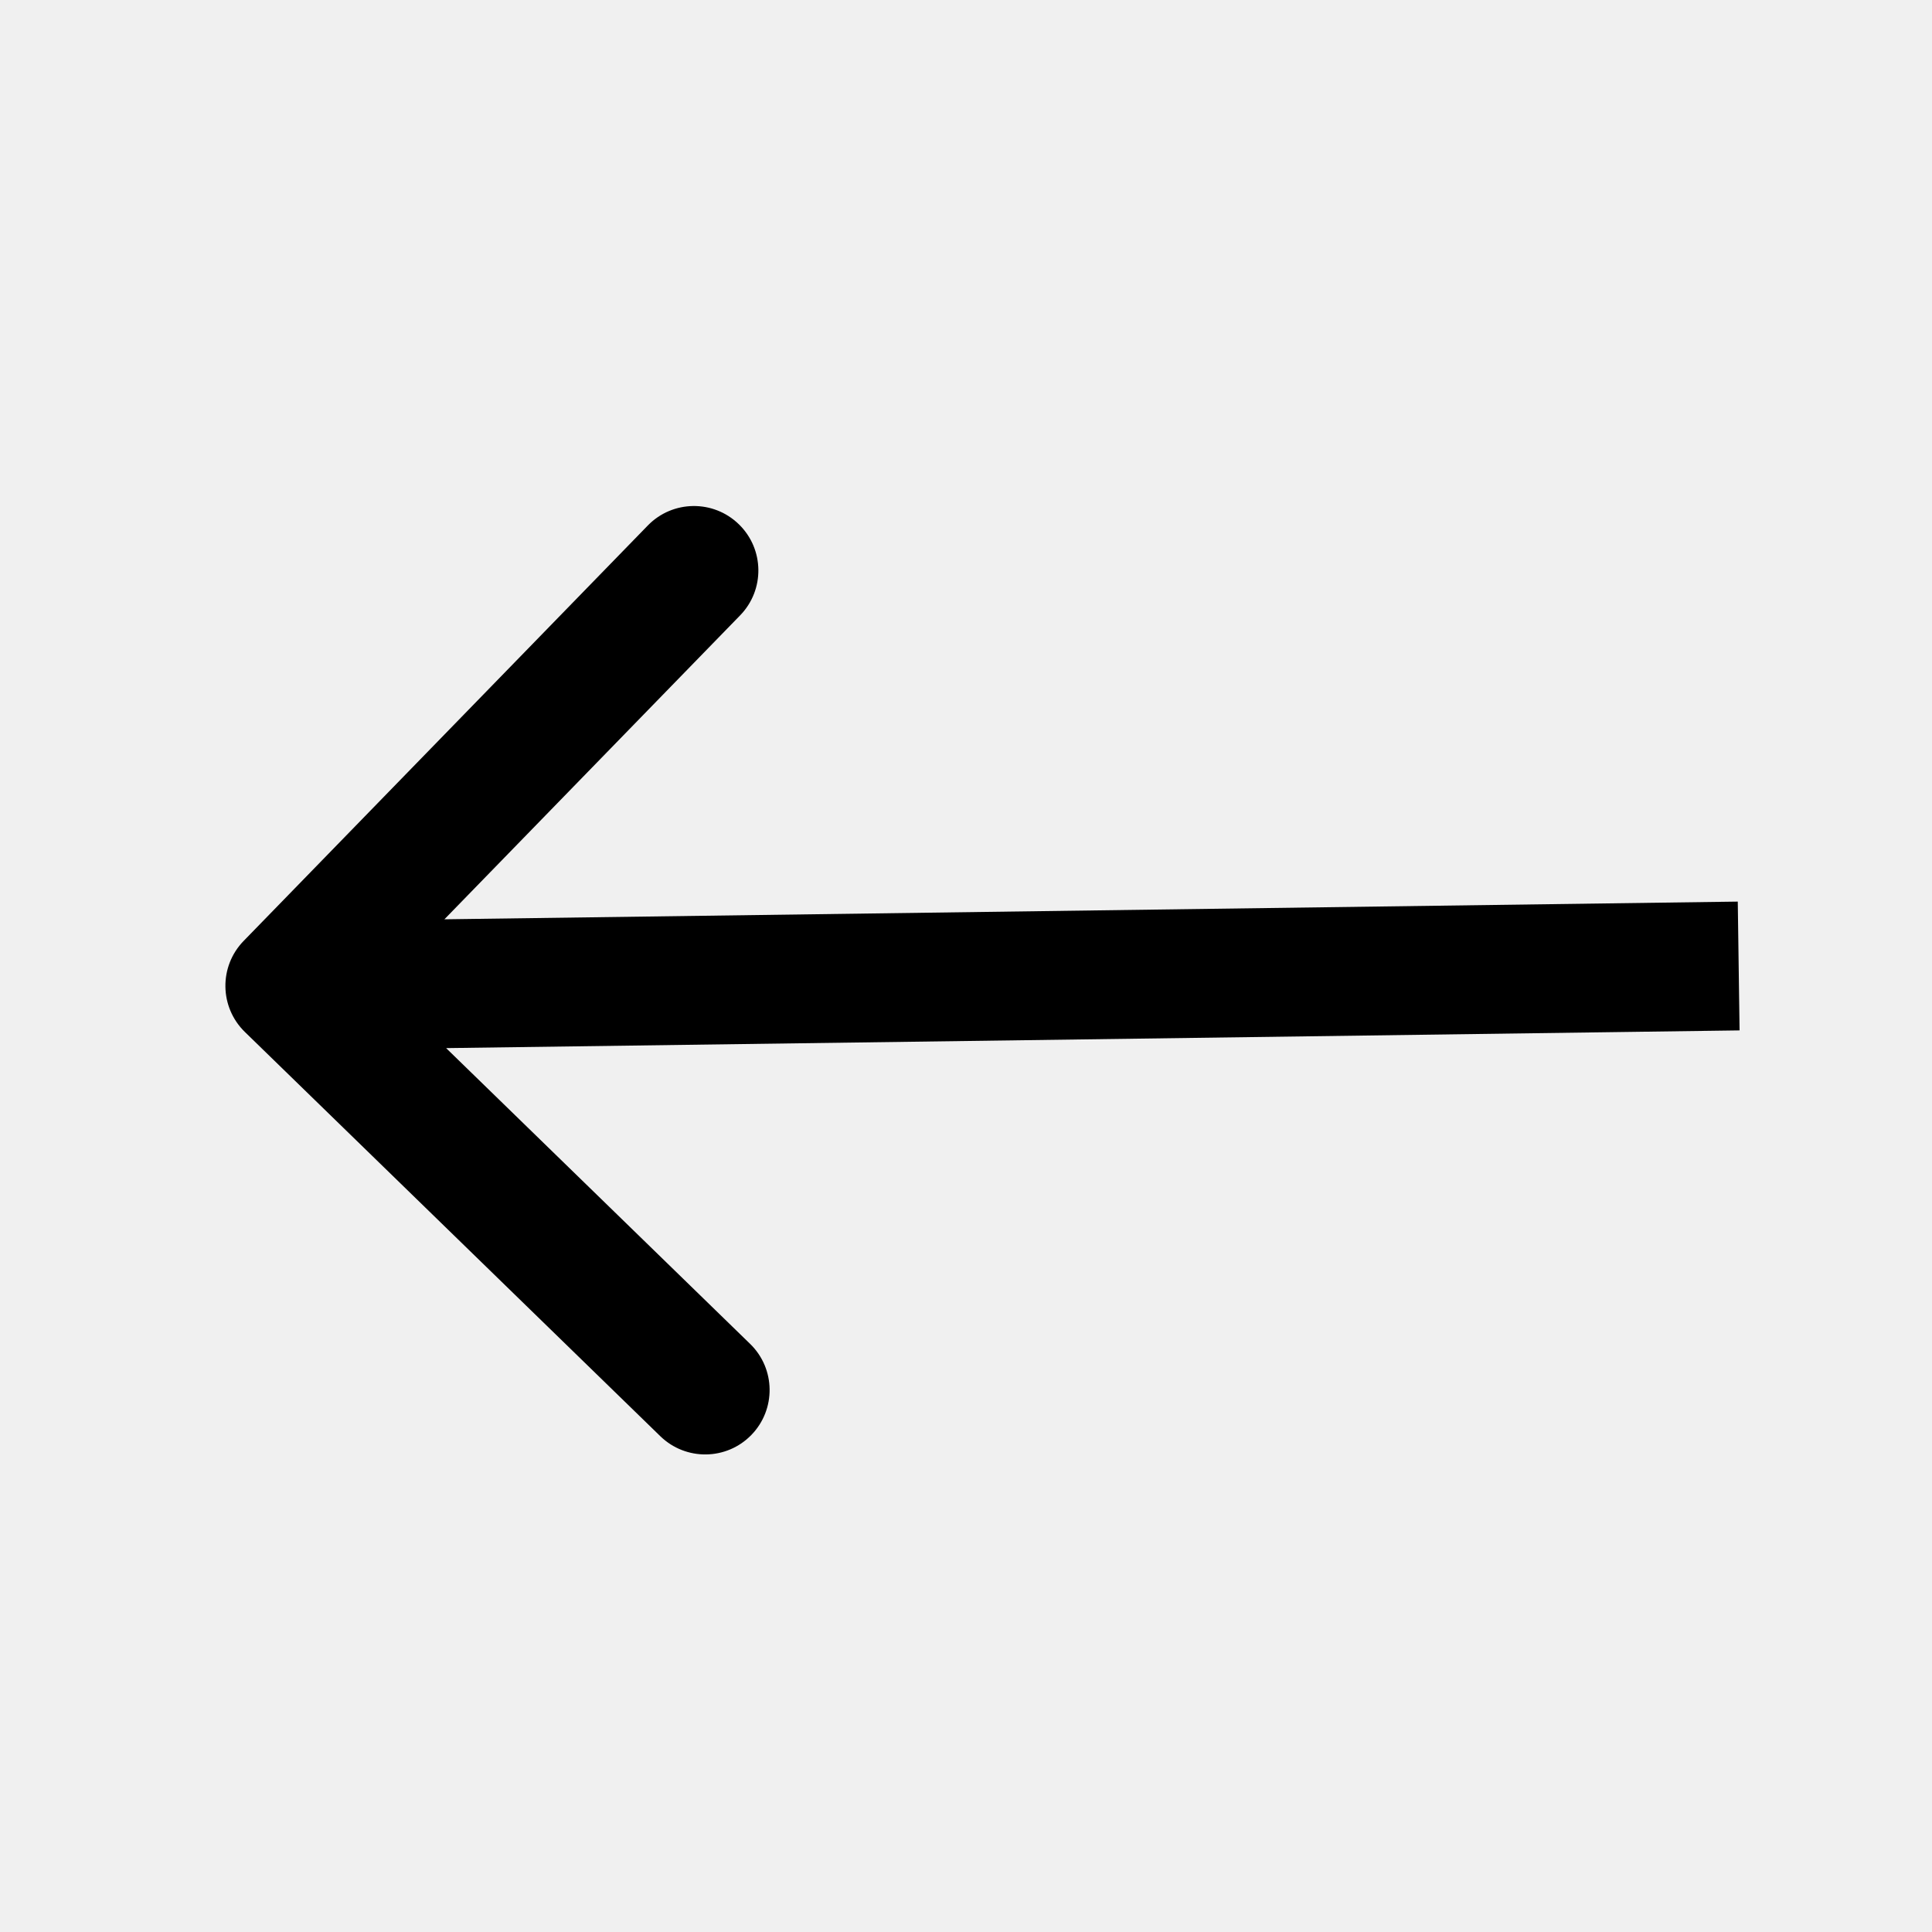
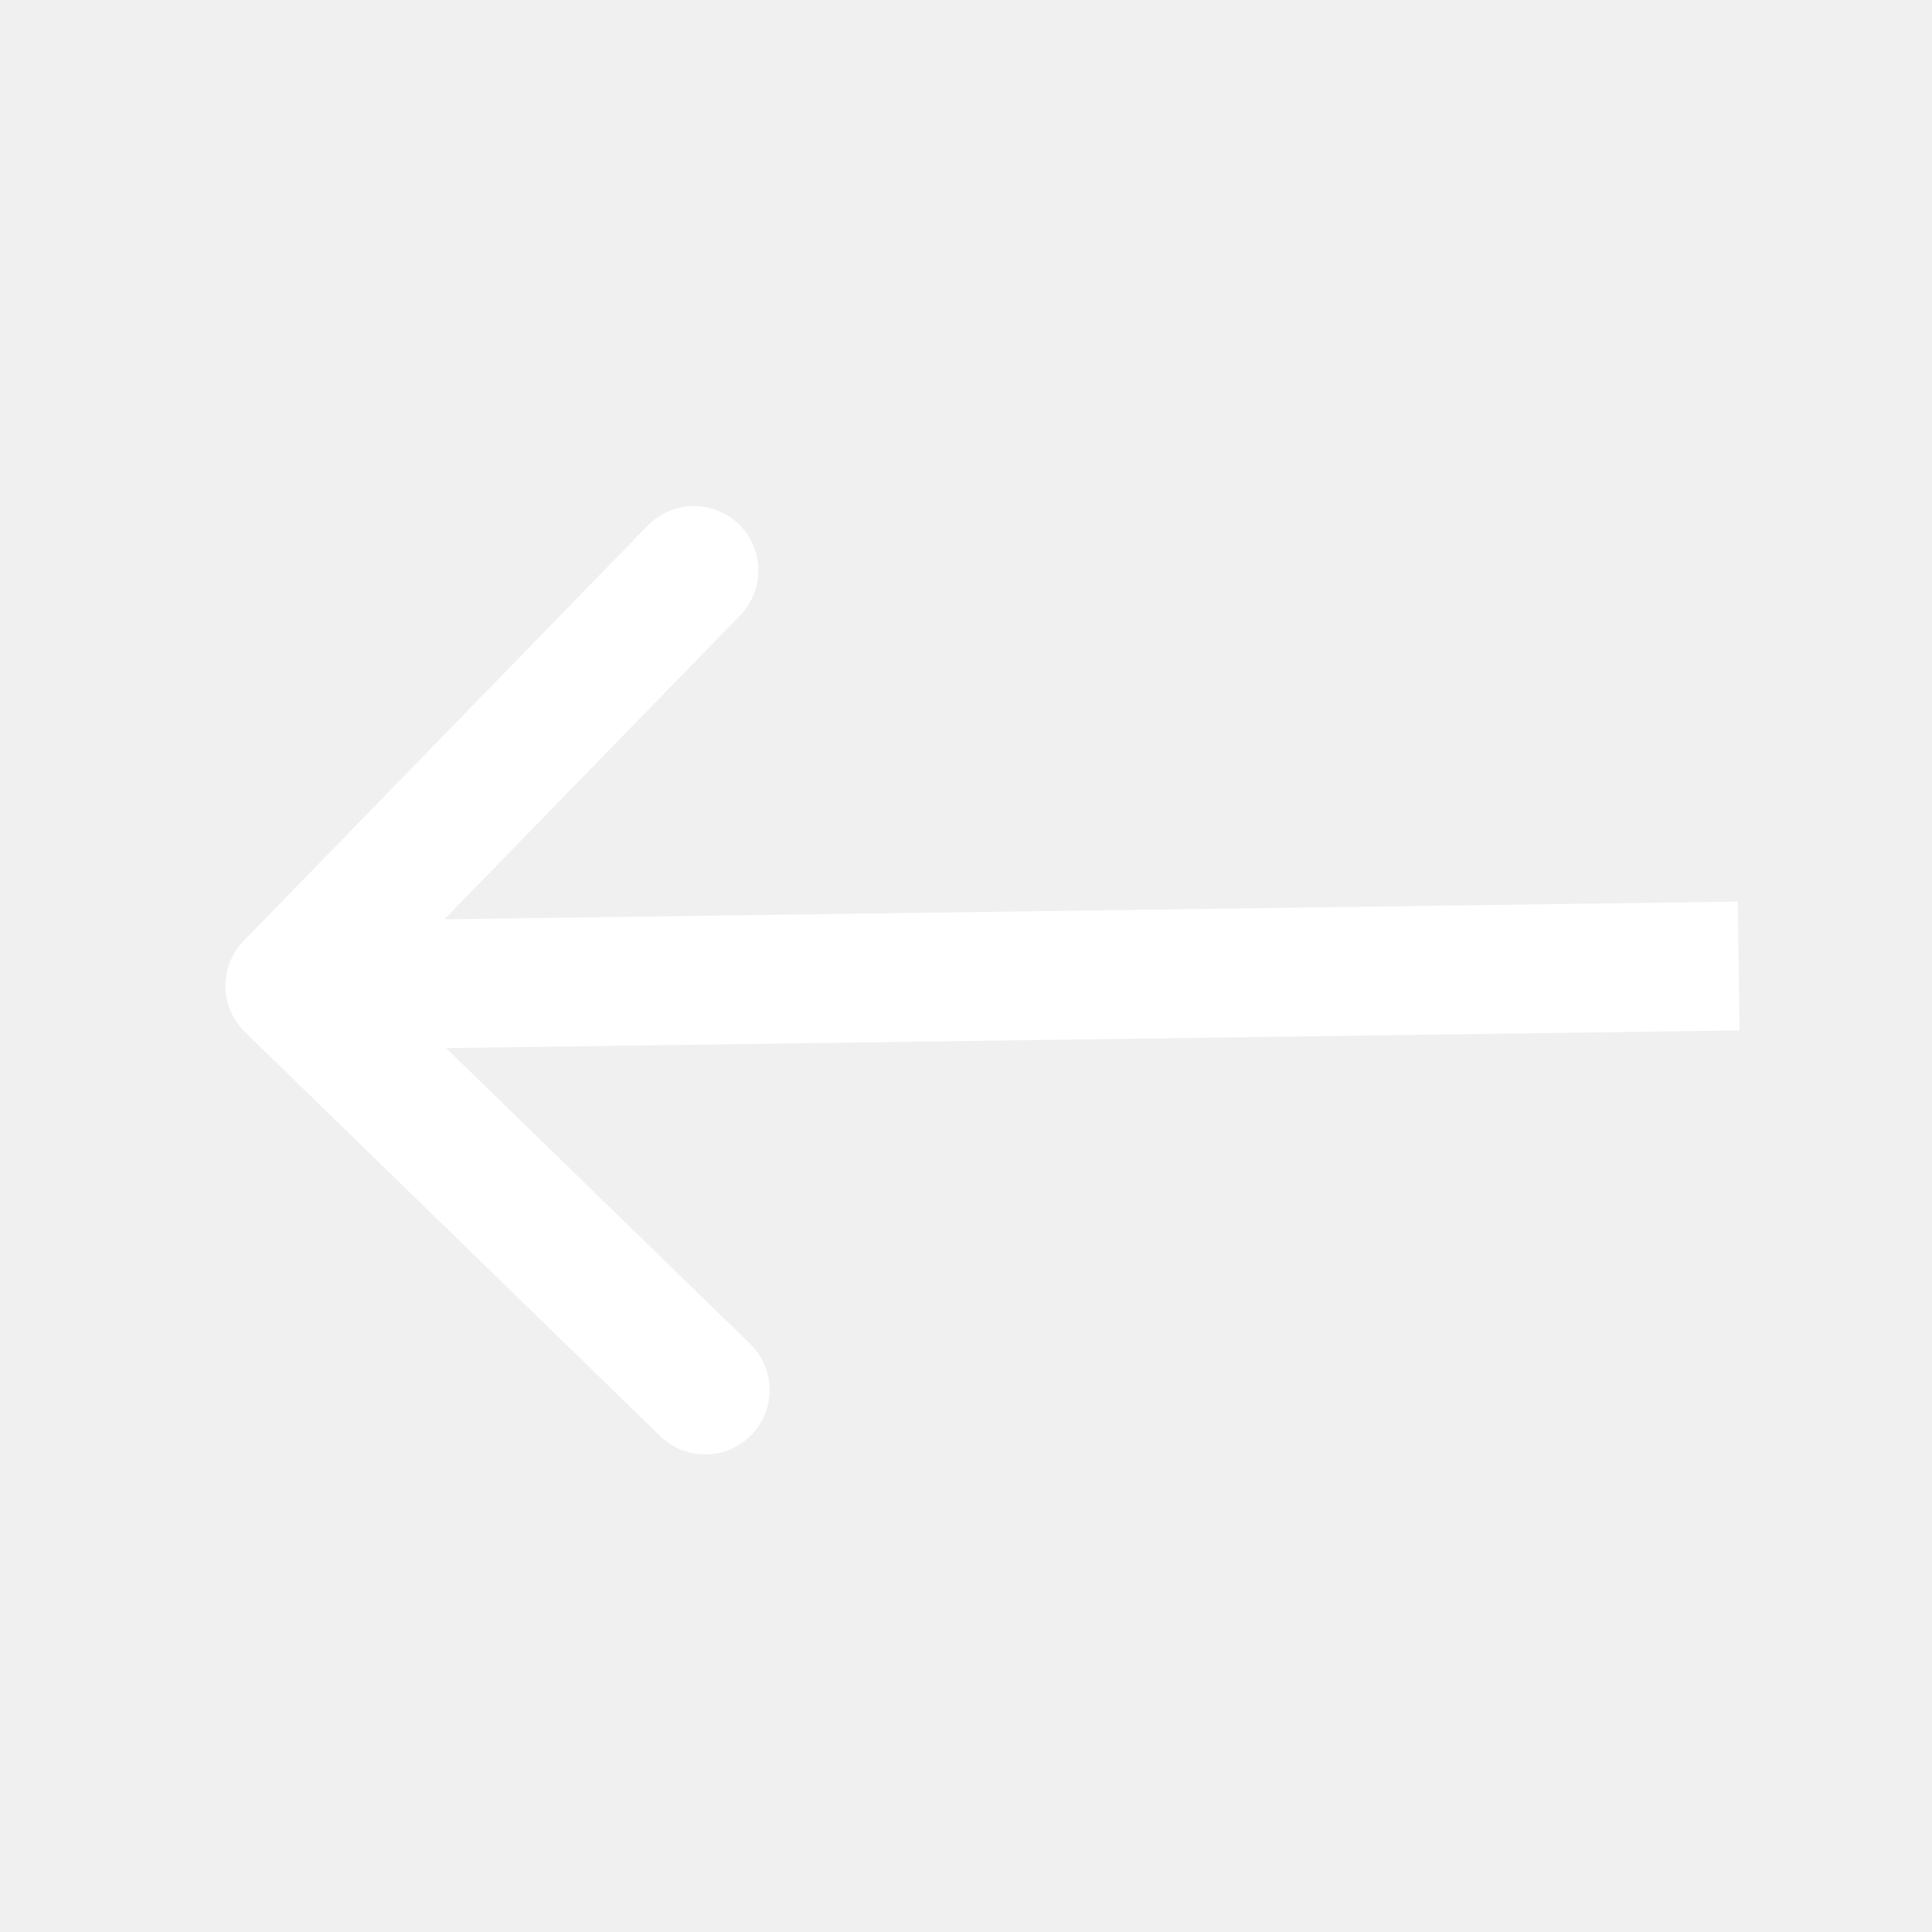
<svg xmlns="http://www.w3.org/2000/svg" width="30" height="30" viewBox="0 0 30 30" fill="none">
-   <path d="M3.783 14.611C3.398 15.007 3.407 15.64 3.803 16.025L10.253 22.301C10.649 22.686 11.282 22.678 11.667 22.282C12.052 21.886 12.044 21.253 11.648 20.868L5.914 15.289L11.493 9.555C11.878 9.159 11.869 8.526 11.473 8.141C11.078 7.756 10.444 7.764 10.059 8.16L3.783 14.611ZM26.984 14L4.486 14.308L4.514 16.308L27.012 16L26.984 14Z" fill="black" />
+   <path d="M3.783 14.611C3.398 15.007 3.407 15.64 3.803 16.025L10.253 22.301C10.649 22.686 11.282 22.678 11.667 22.282C12.052 21.886 12.044 21.253 11.648 20.868L5.914 15.289L11.493 9.555C11.878 9.159 11.869 8.526 11.473 8.141C11.078 7.756 10.444 7.764 10.059 8.16L3.783 14.611ZM26.984 14L4.486 14.308L4.514 16.308L27.012 16L26.984 14Z" fill="white" />
</svg>
